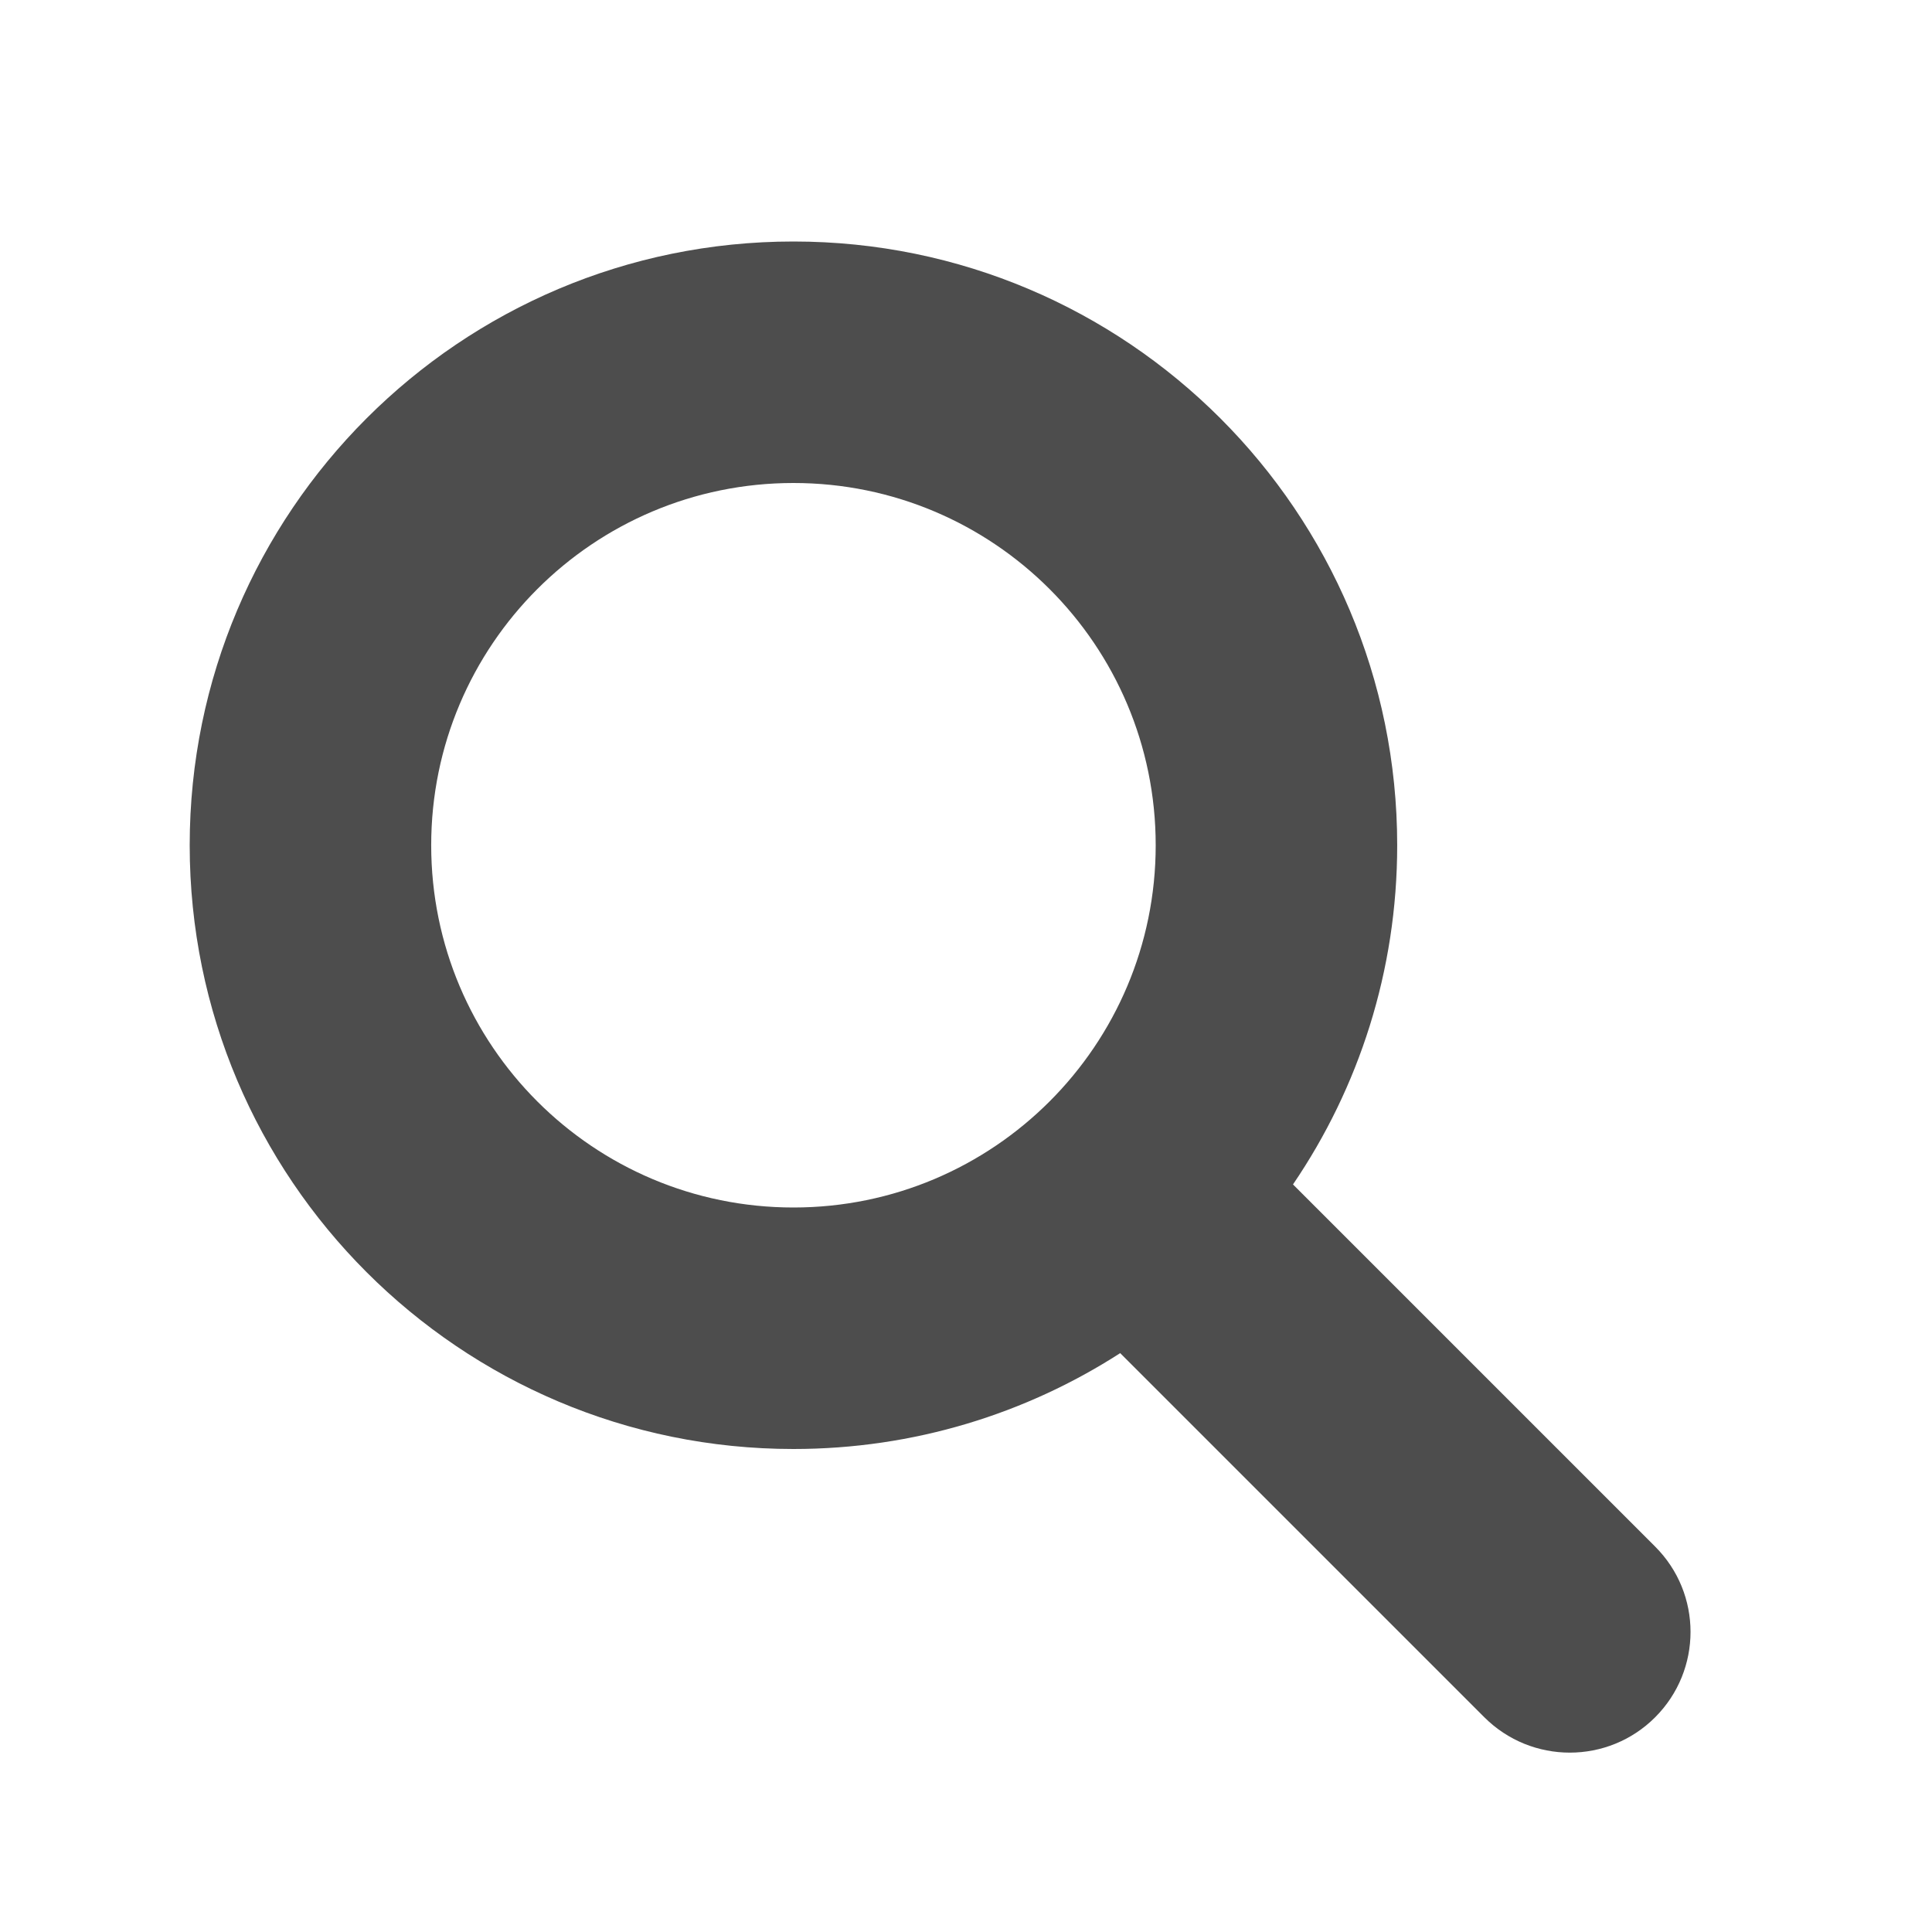
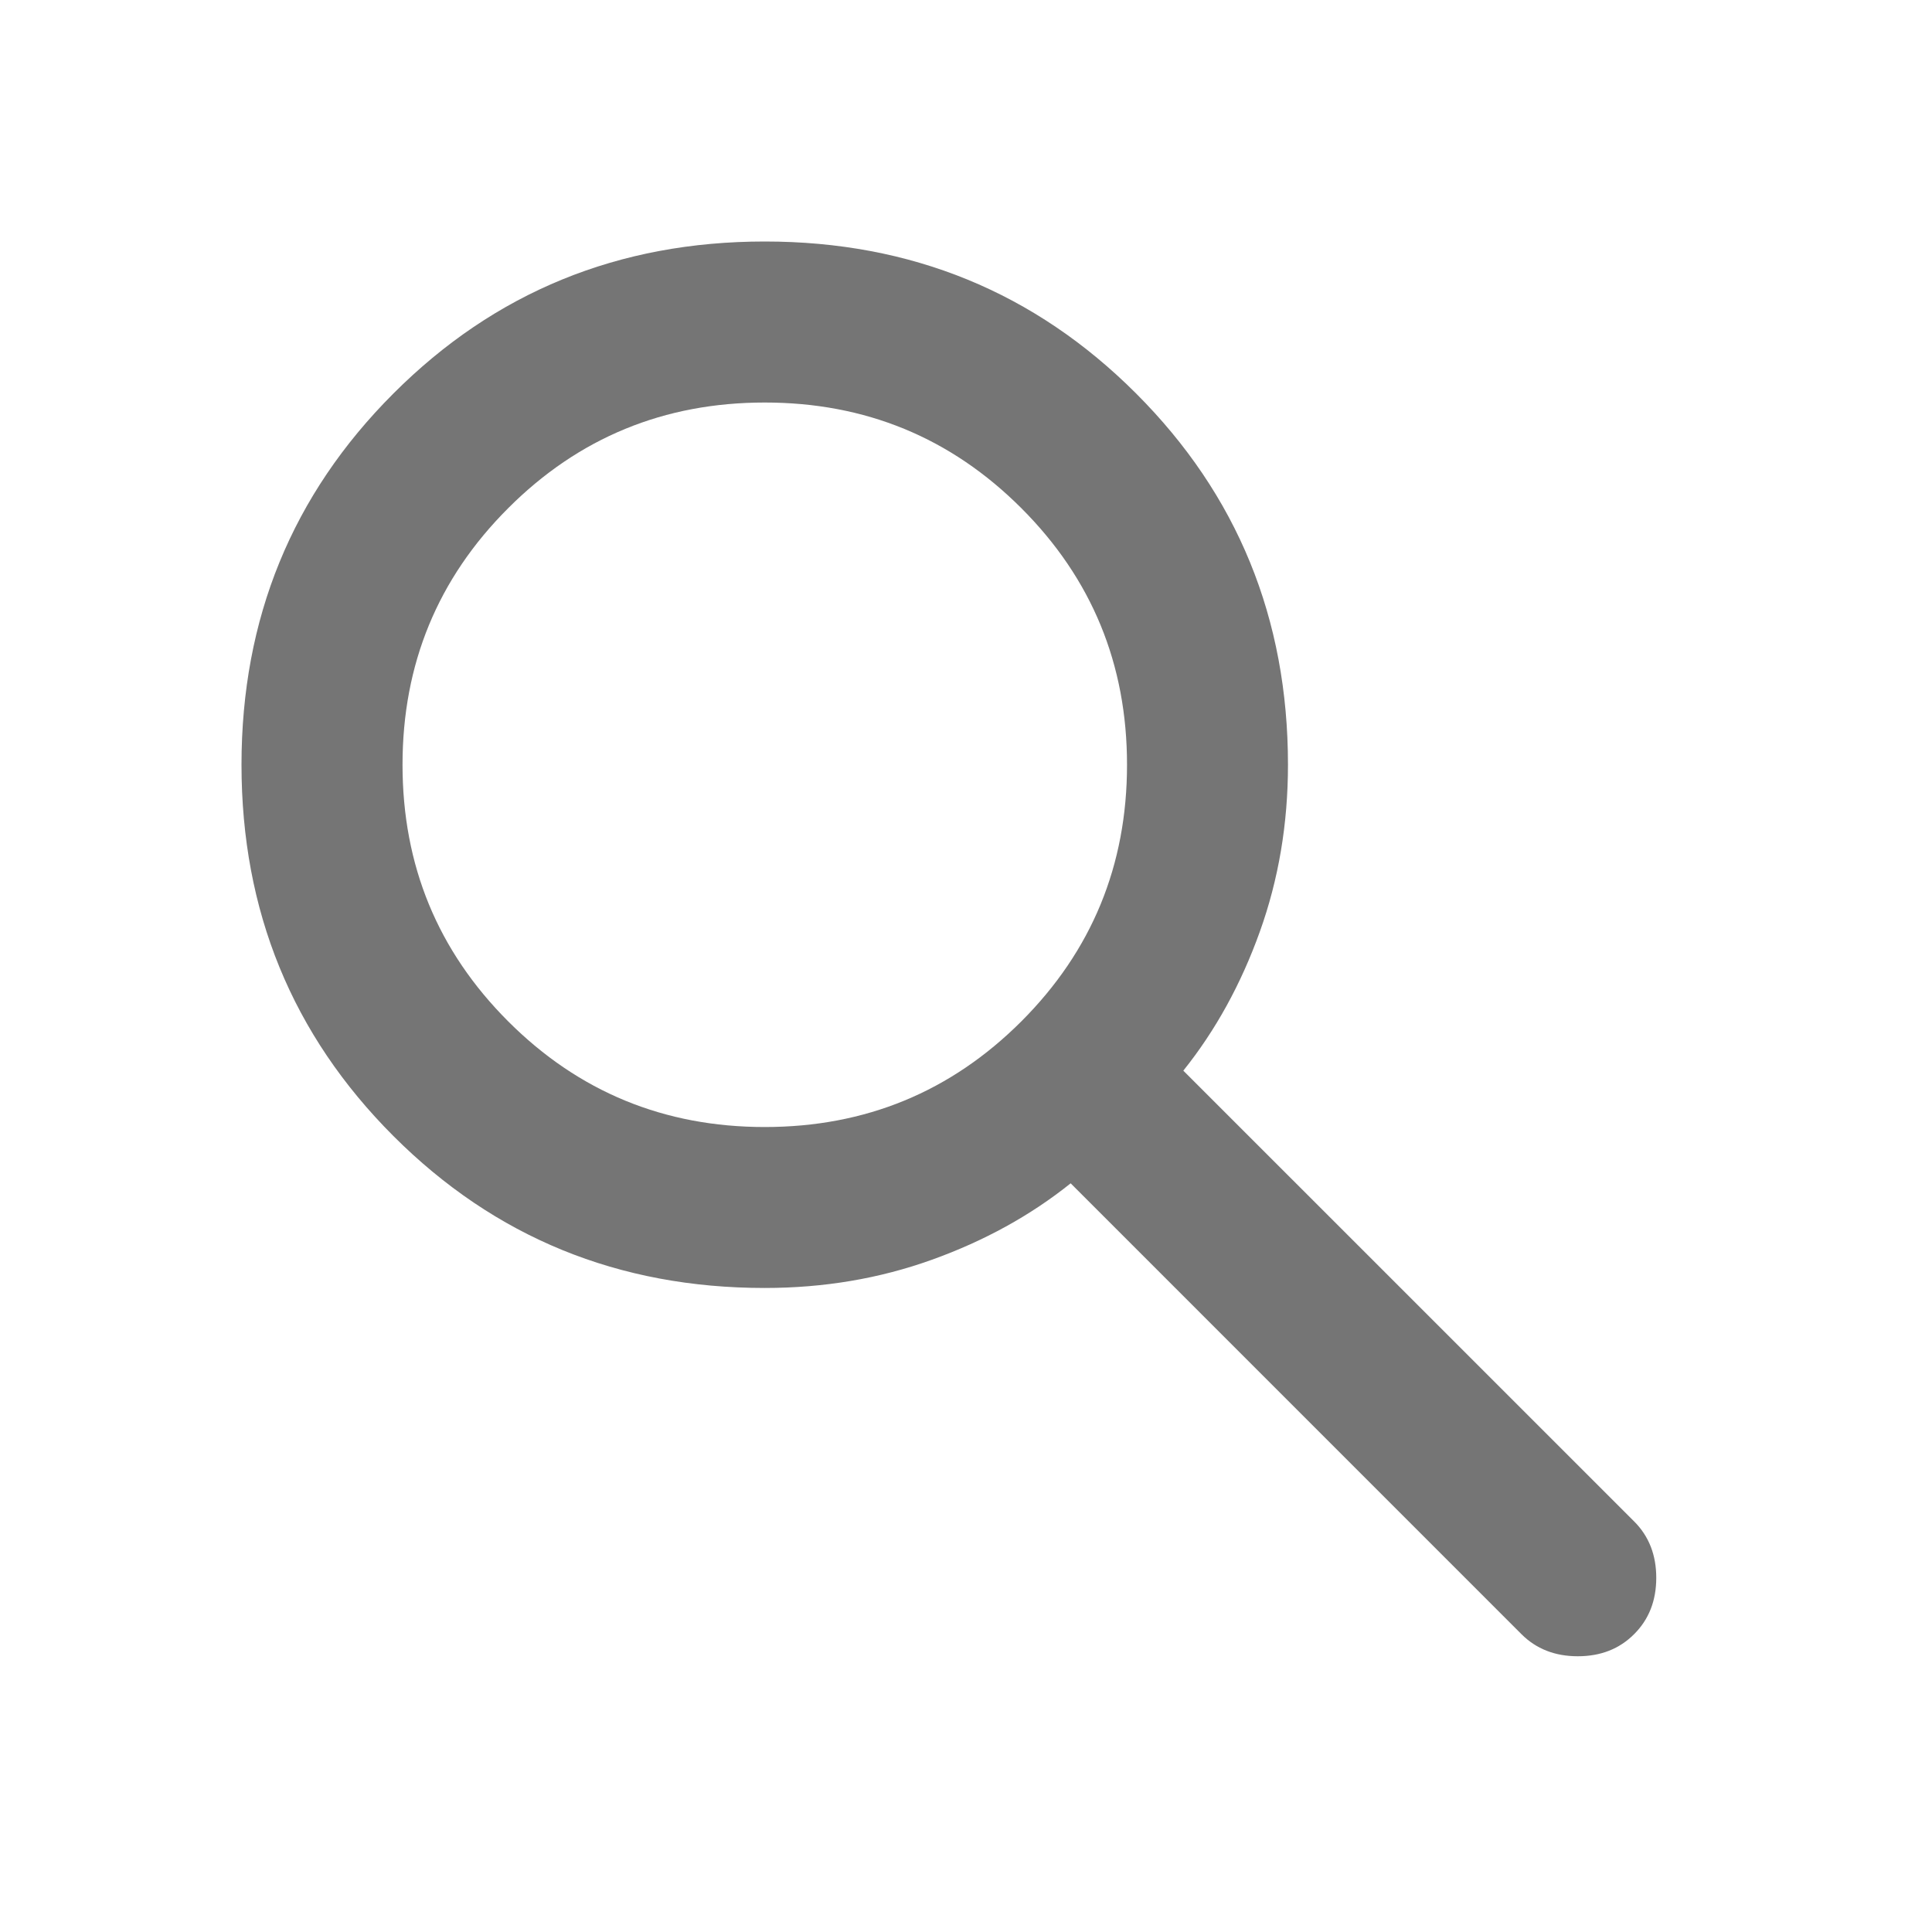
- <svg xmlns="http://www.w3.org/2000/svg" width="16" height="16" viewBox="0 0 16 16" fill="none">
-   <path fill-rule="evenodd" clip-rule="evenodd" d="M6.571 2C9.333 2 11.571 4.239 11.571 7C11.571 8.041 11.253 9.008 10.708 9.809L13.707 12.808C14.098 13.198 14.098 13.831 13.707 14.222C13.317 14.612 12.684 14.612 12.293 14.222L9.277 11.206C8.497 11.708 7.568 12 6.571 12C3.81 12 1.571 9.761 1.571 7C1.571 4.239 3.81 2 6.571 2ZM9.571 7C9.571 5.343 8.228 4 6.571 4C4.914 4 3.571 5.343 3.571 7C3.571 8.657 4.914 10 6.571 10C8.228 10 9.571 8.657 9.571 7Z" fill="#4D4D4D" />
+ <svg xmlns="http://www.w3.org/2000/svg" width="29" height="29" viewBox="0 0 29 29" fill="none">
+   <path d="M11.479 19.333C9.284 19.333 7.426 18.573 5.906 17.053C4.385 15.532 3.625 13.674 3.625 11.479C3.625 9.284 4.385 7.426 5.906 5.906C7.426 4.385 9.284 3.625 11.479 3.625C13.674 3.625 15.532 4.385 17.053 5.906C18.573 7.426 19.333 9.284 19.333 11.479C19.333 12.365 19.192 13.201 18.91 13.986C18.628 14.772 18.246 15.467 17.762 16.071L24.529 22.837C24.751 23.059 24.861 23.341 24.861 23.683C24.861 24.026 24.751 24.308 24.529 24.529C24.308 24.751 24.026 24.861 23.683 24.861C23.341 24.861 23.059 24.751 22.837 24.529L16.071 17.762C15.467 18.246 14.772 18.628 13.986 18.91C13.201 19.192 12.365 19.333 11.479 19.333ZM11.479 16.917C12.99 16.917 14.273 16.388 15.331 15.331C16.388 14.273 16.917 12.99 16.917 11.479C16.917 9.969 16.388 8.685 15.331 7.628C14.273 6.57 12.99 6.042 11.479 6.042C9.969 6.042 8.685 6.57 7.628 7.628C6.57 8.685 6.042 9.969 6.042 11.479C6.042 12.99 6.57 14.273 7.628 15.331C8.685 16.388 9.969 16.917 11.479 16.917Z" fill="#757575" />
</svg>
